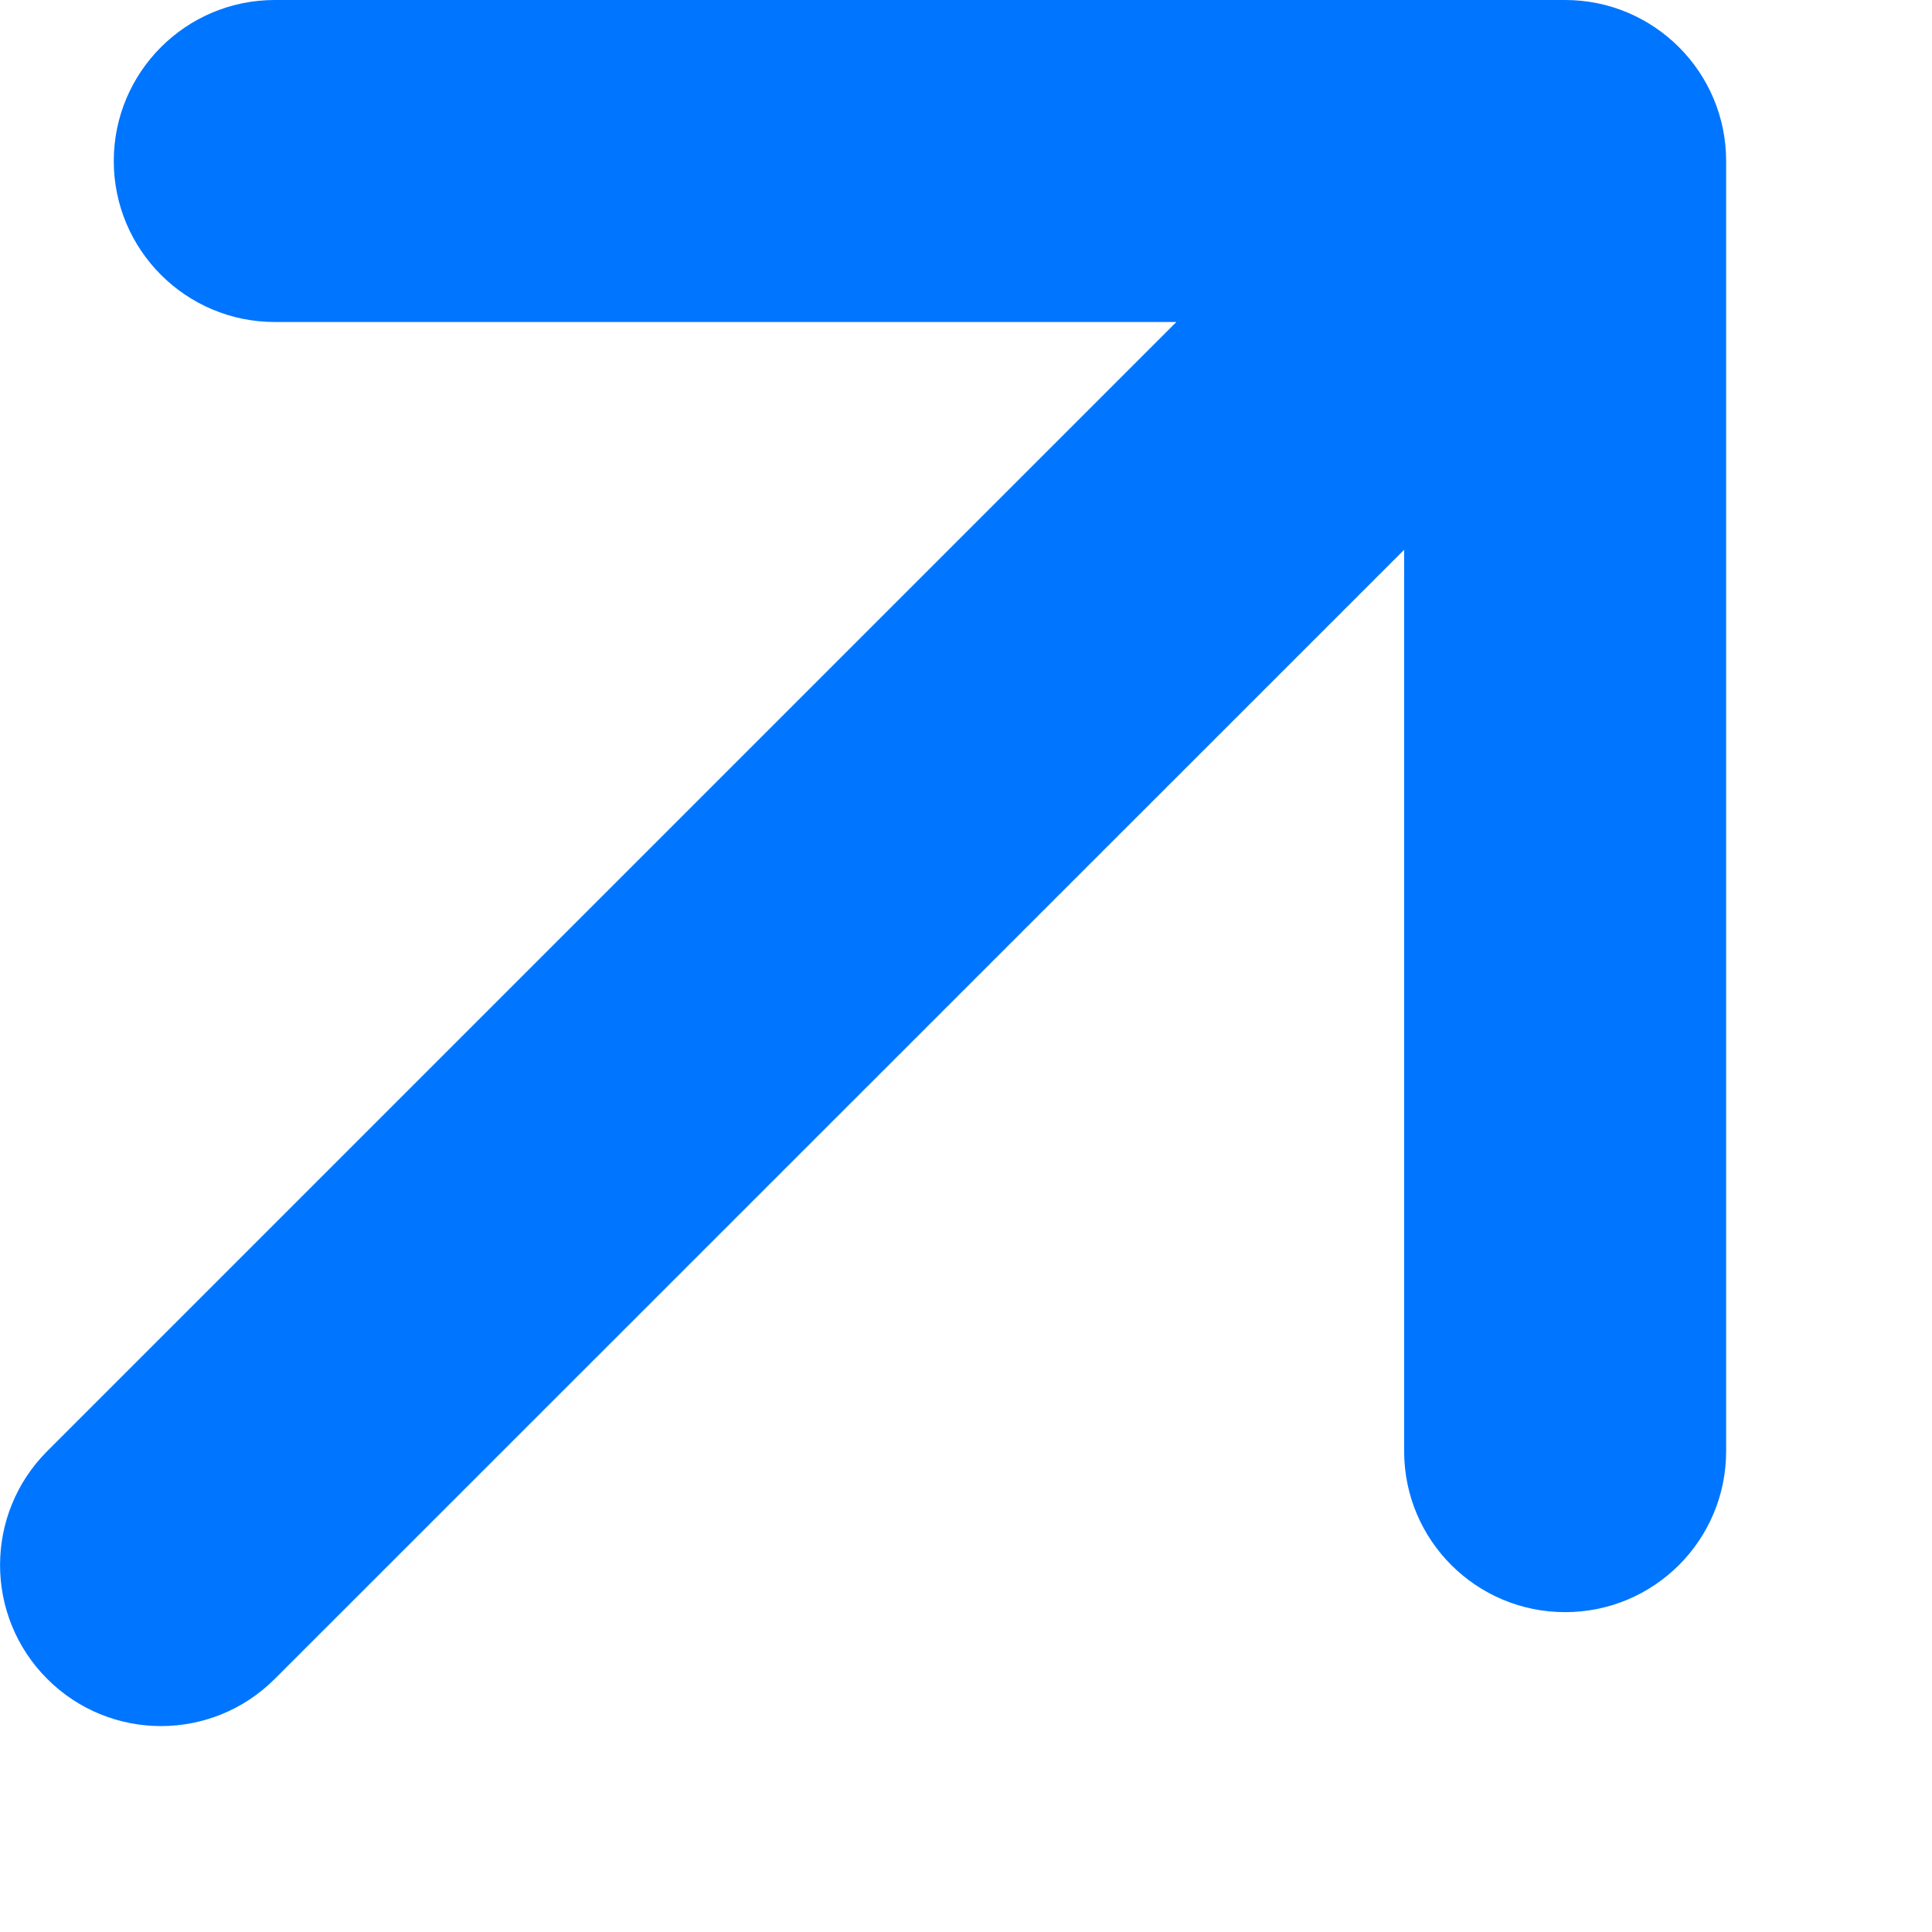
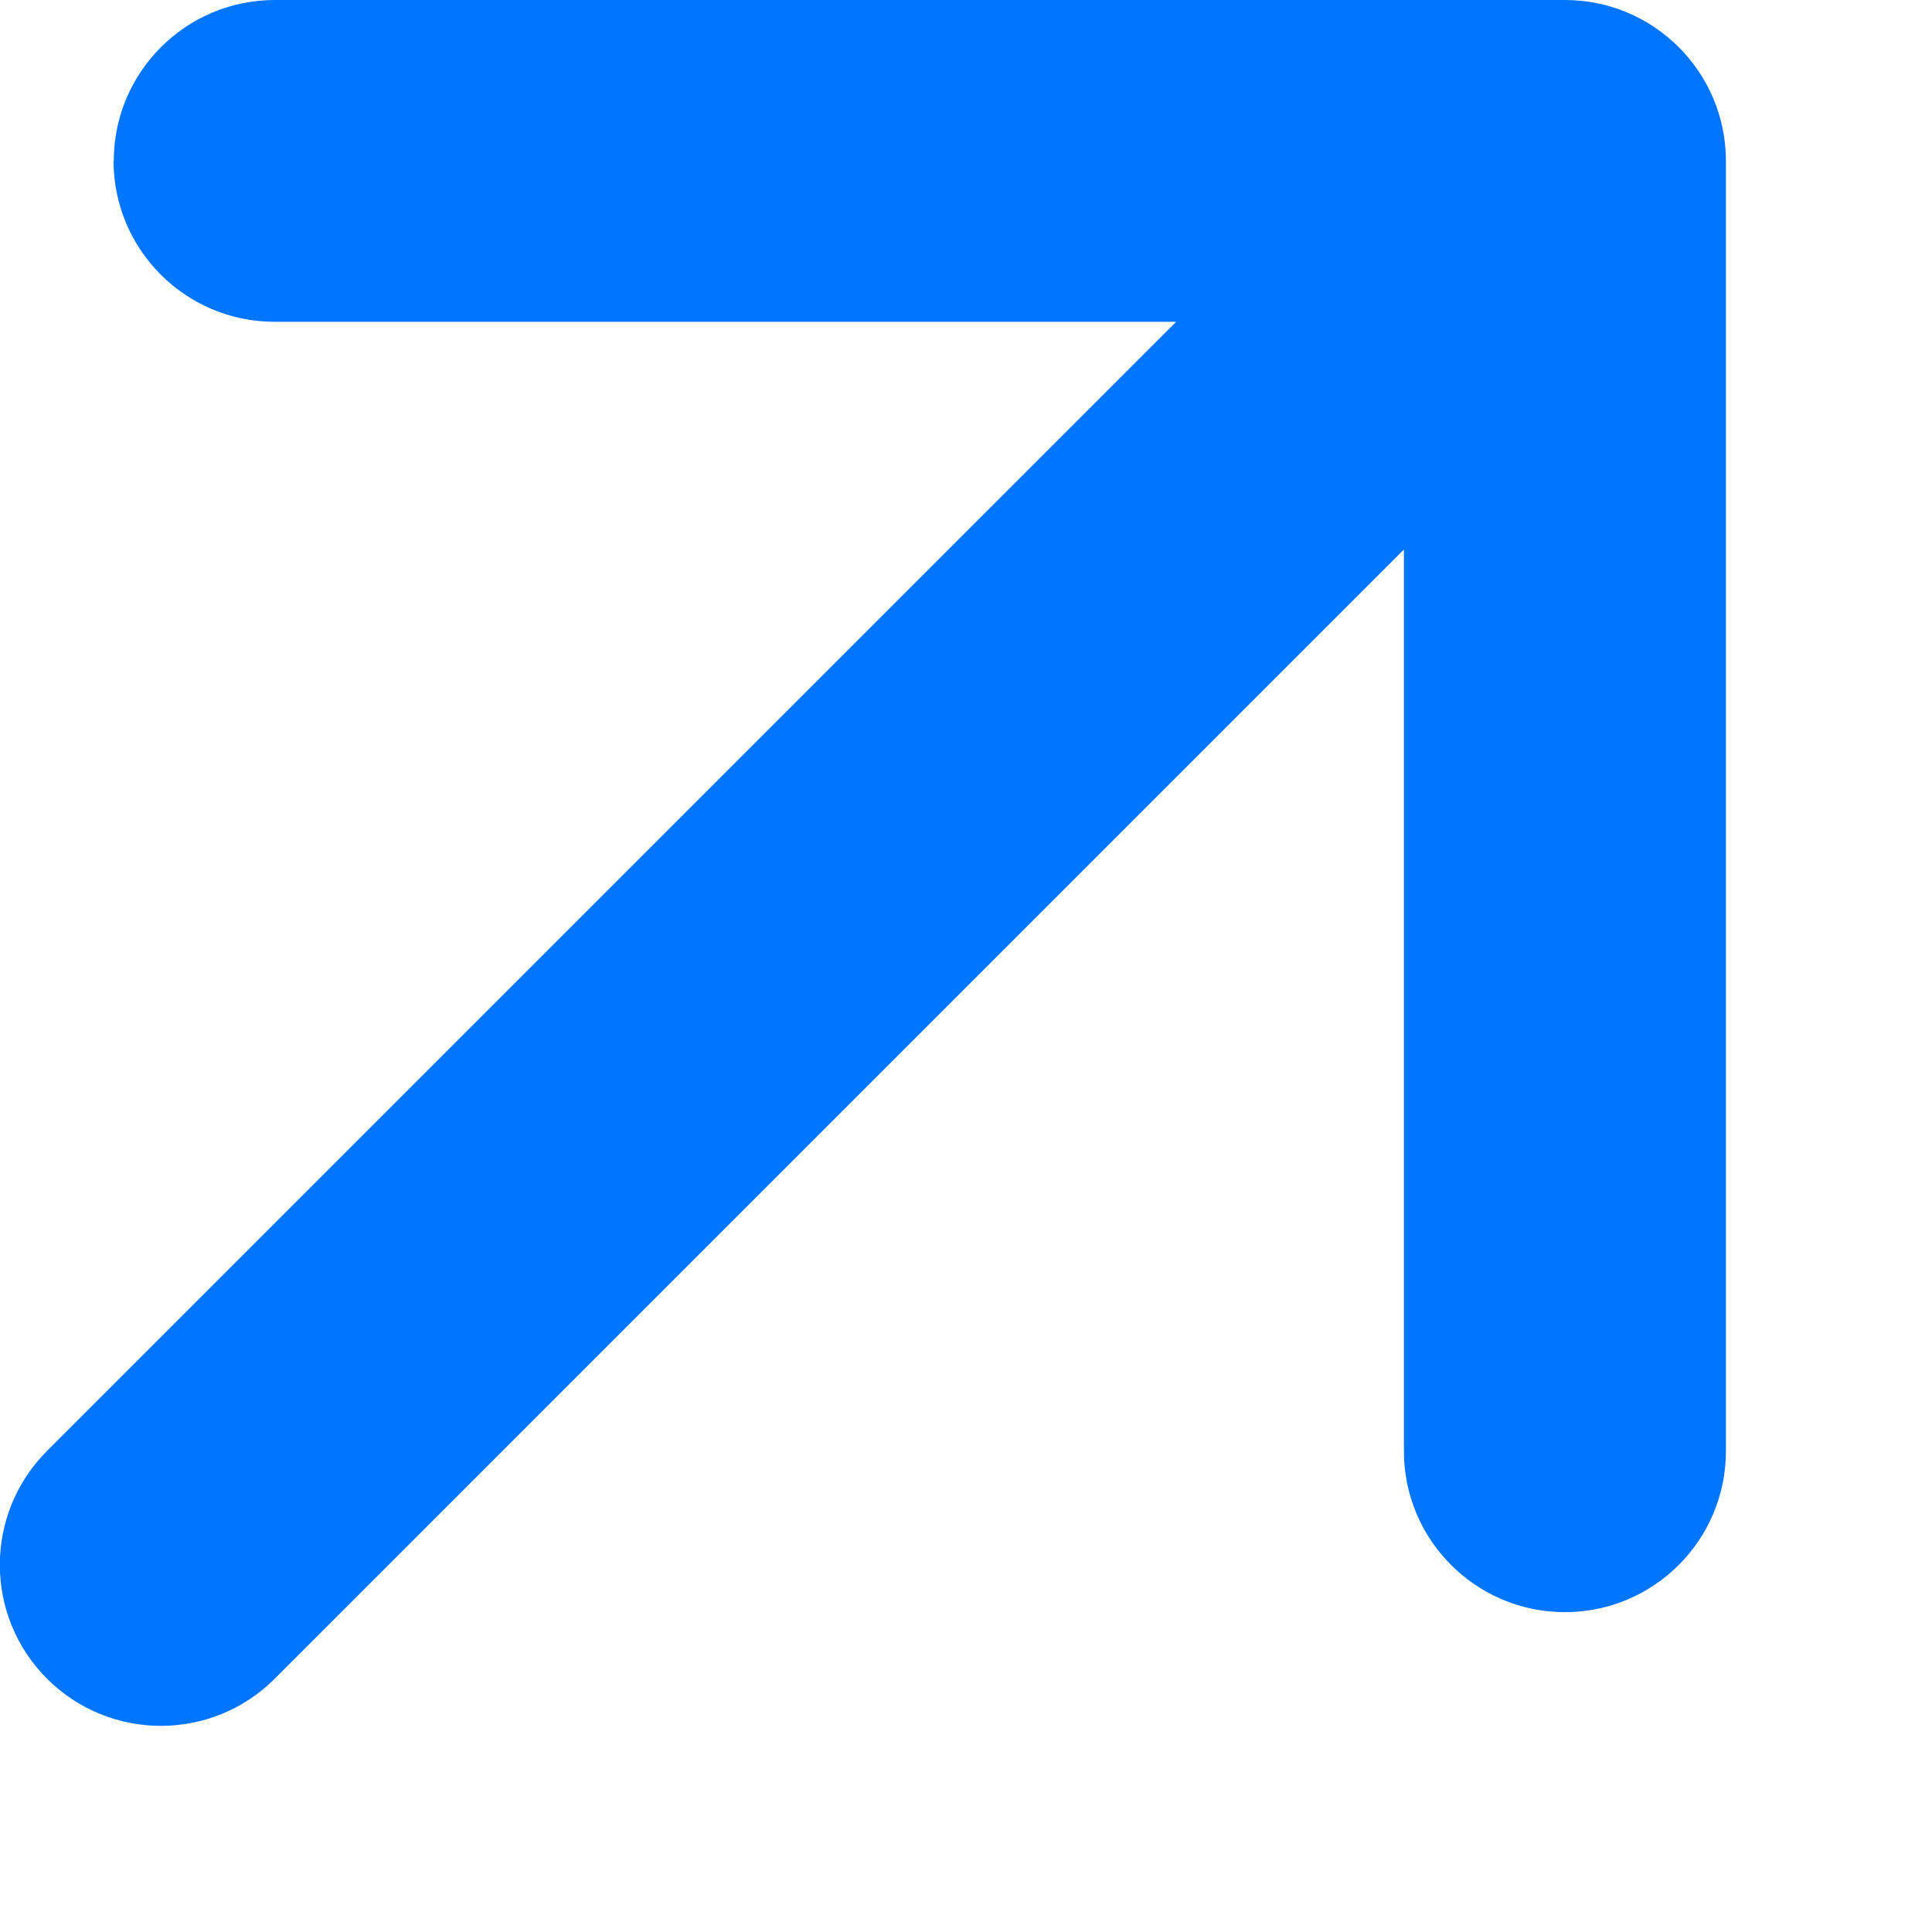
- <svg xmlns="http://www.w3.org/2000/svg" width="9" height="9" viewBox="0 0 9 9" fill="none">
-   <path fill-rule="evenodd" clip-rule="evenodd" d="M0.53 0.75C0.53 0.336 0.866 0 1.28 0H7.291C7.705 0 8.041 0.336 8.041 0.75V6.76C8.041 7.175 7.705 7.51 7.291 7.51C6.877 7.51 6.541 7.175 6.541 6.76V2.561L1.28 7.821C0.987 8.114 0.513 8.114 0.22 7.821C-0.073 7.528 -0.073 7.053 0.22 6.76L5.48 1.5H1.28C0.866 1.5 0.53 1.164 0.53 0.75Z" fill="#0075ff" />
+ <svg xmlns="http://www.w3.org/2000/svg" fill="none" height="9" viewBox="0 0 9 9" width="9">
+   <path clip-rule="evenodd" d="m.53.75c0-.414.336-.75.75-.75h6.01c.414 0 .75.336.75.75v6.01c0 .414-.336.75-.75.75-.414 0-.75-.336-.75-.75v-4.2l-5.26 5.26c-.293.293-.768.293-1.061 0-.293-.293-.293-.768 0-1.061l5.26-5.26h-4.2c-.414 0-.75-.336-.75-.75z" fill="#0075ff" fill-rule="evenodd" />
</svg>
